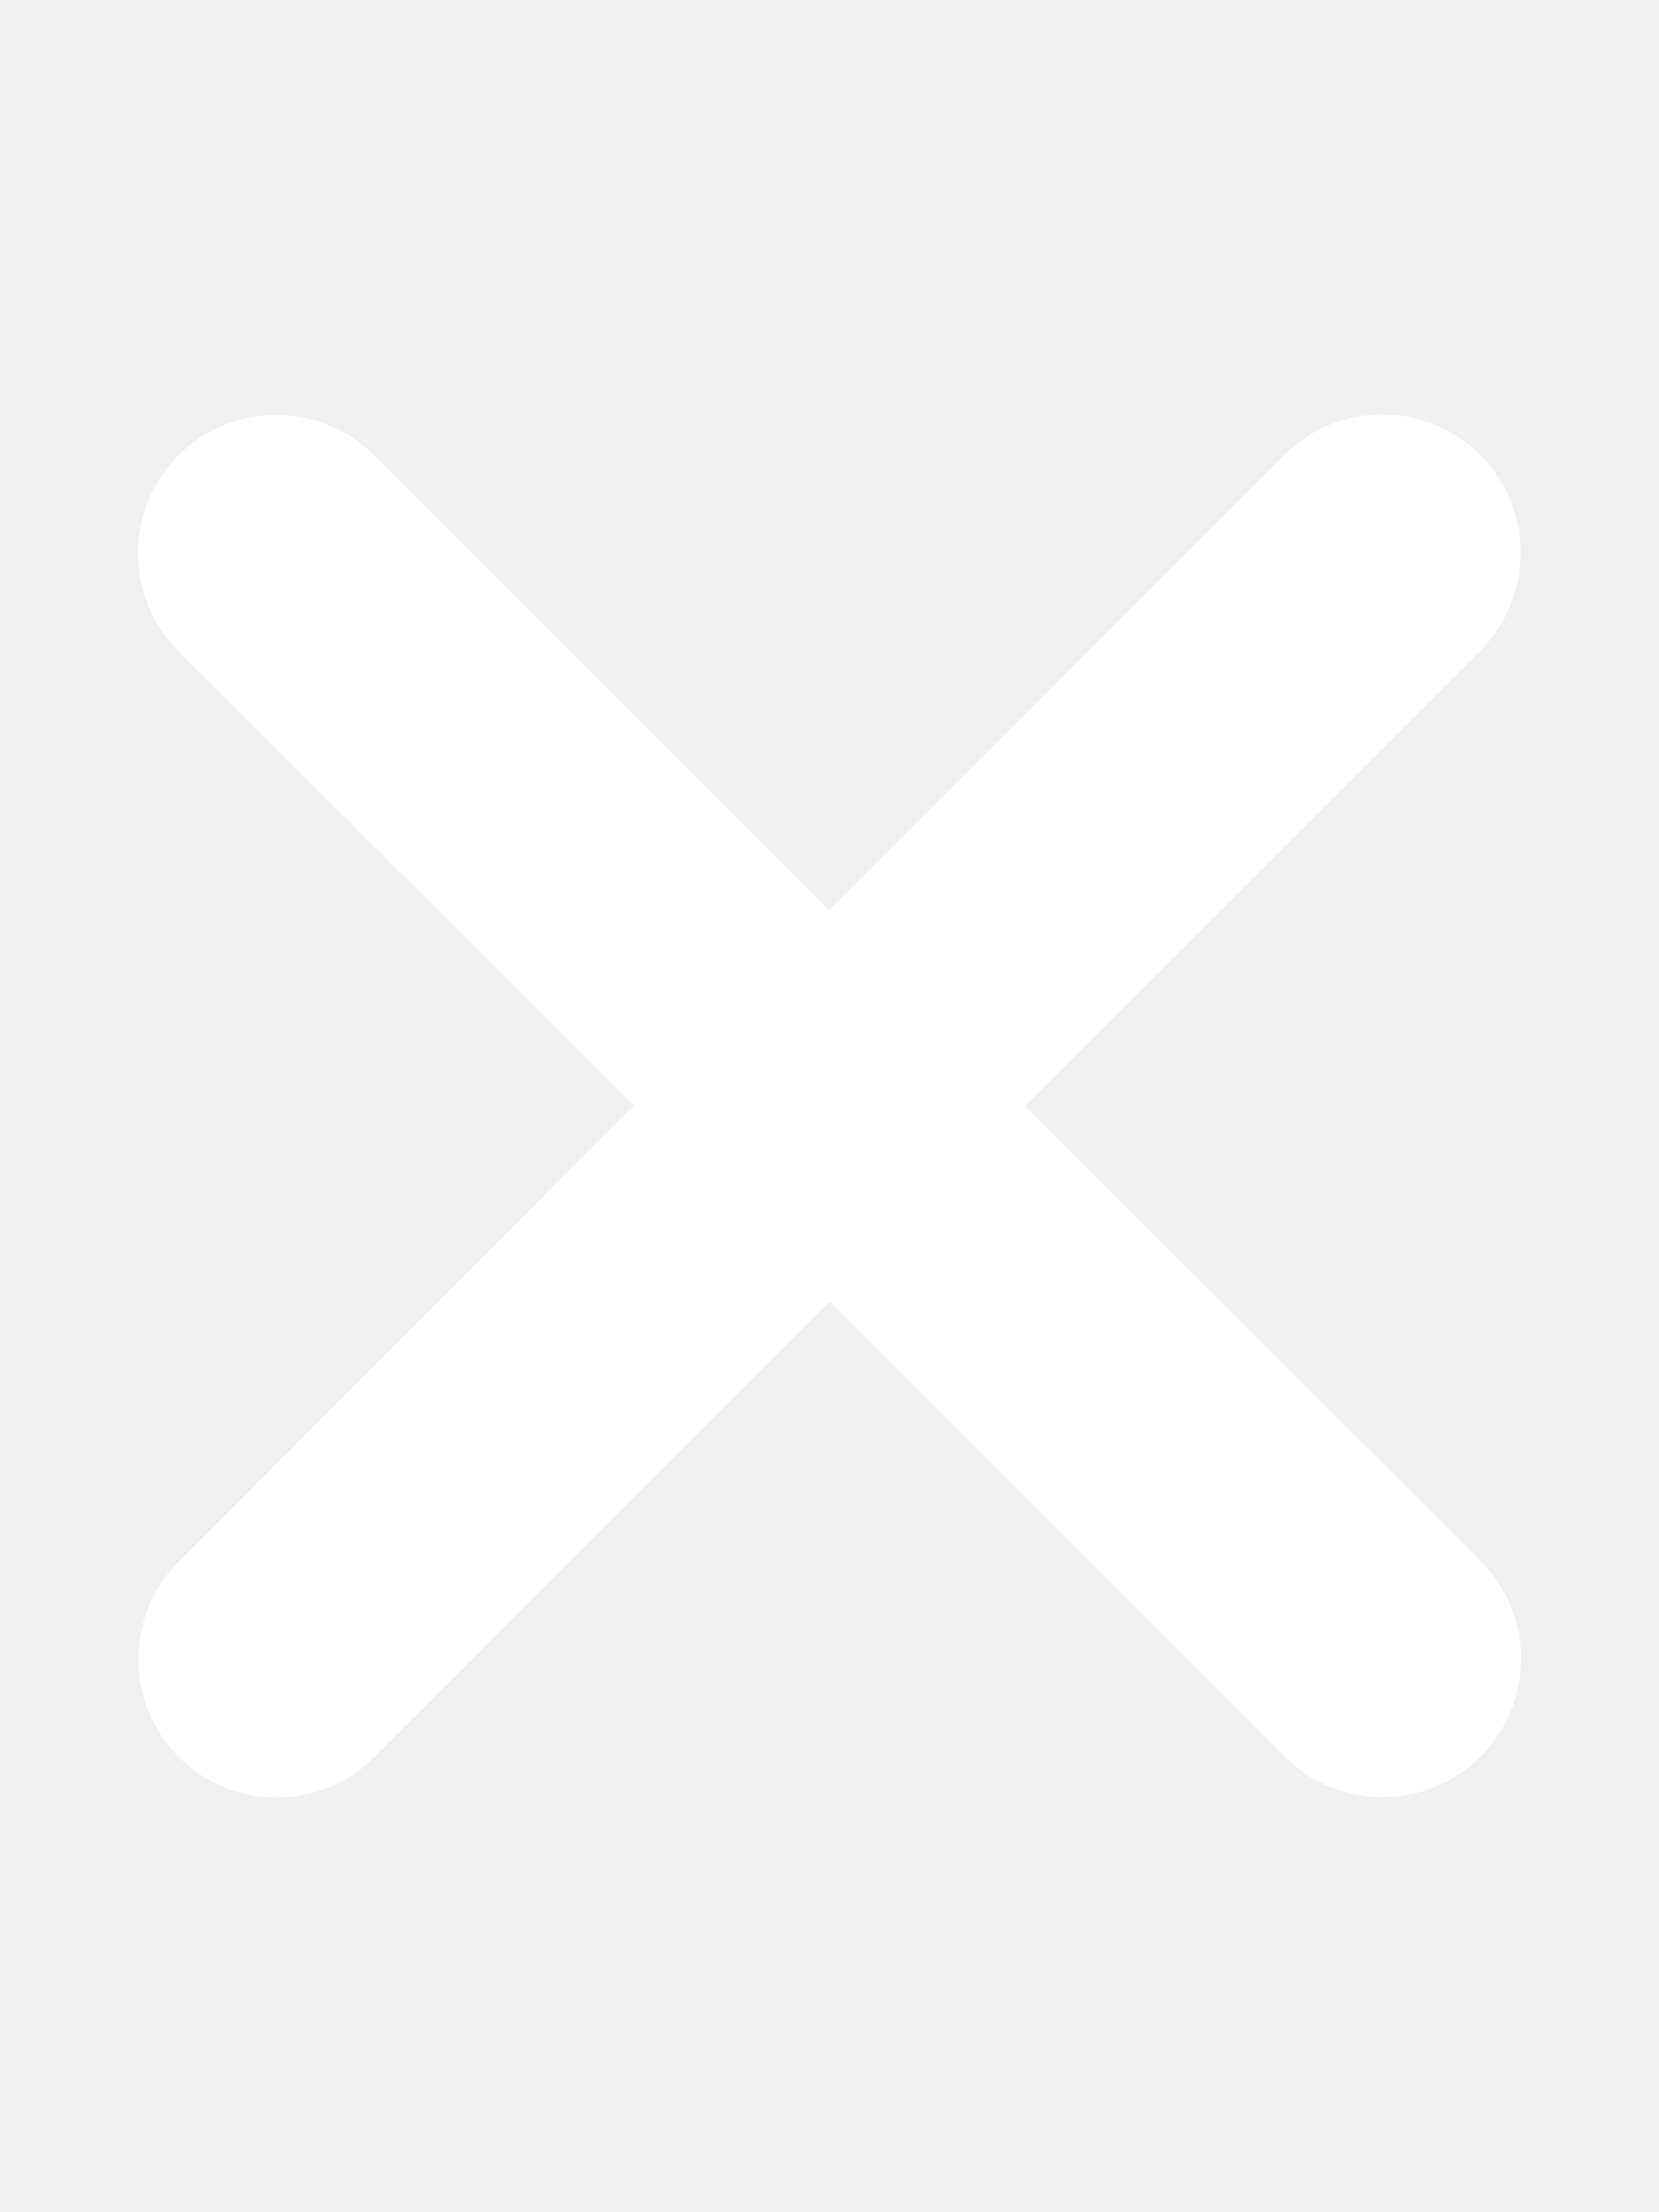
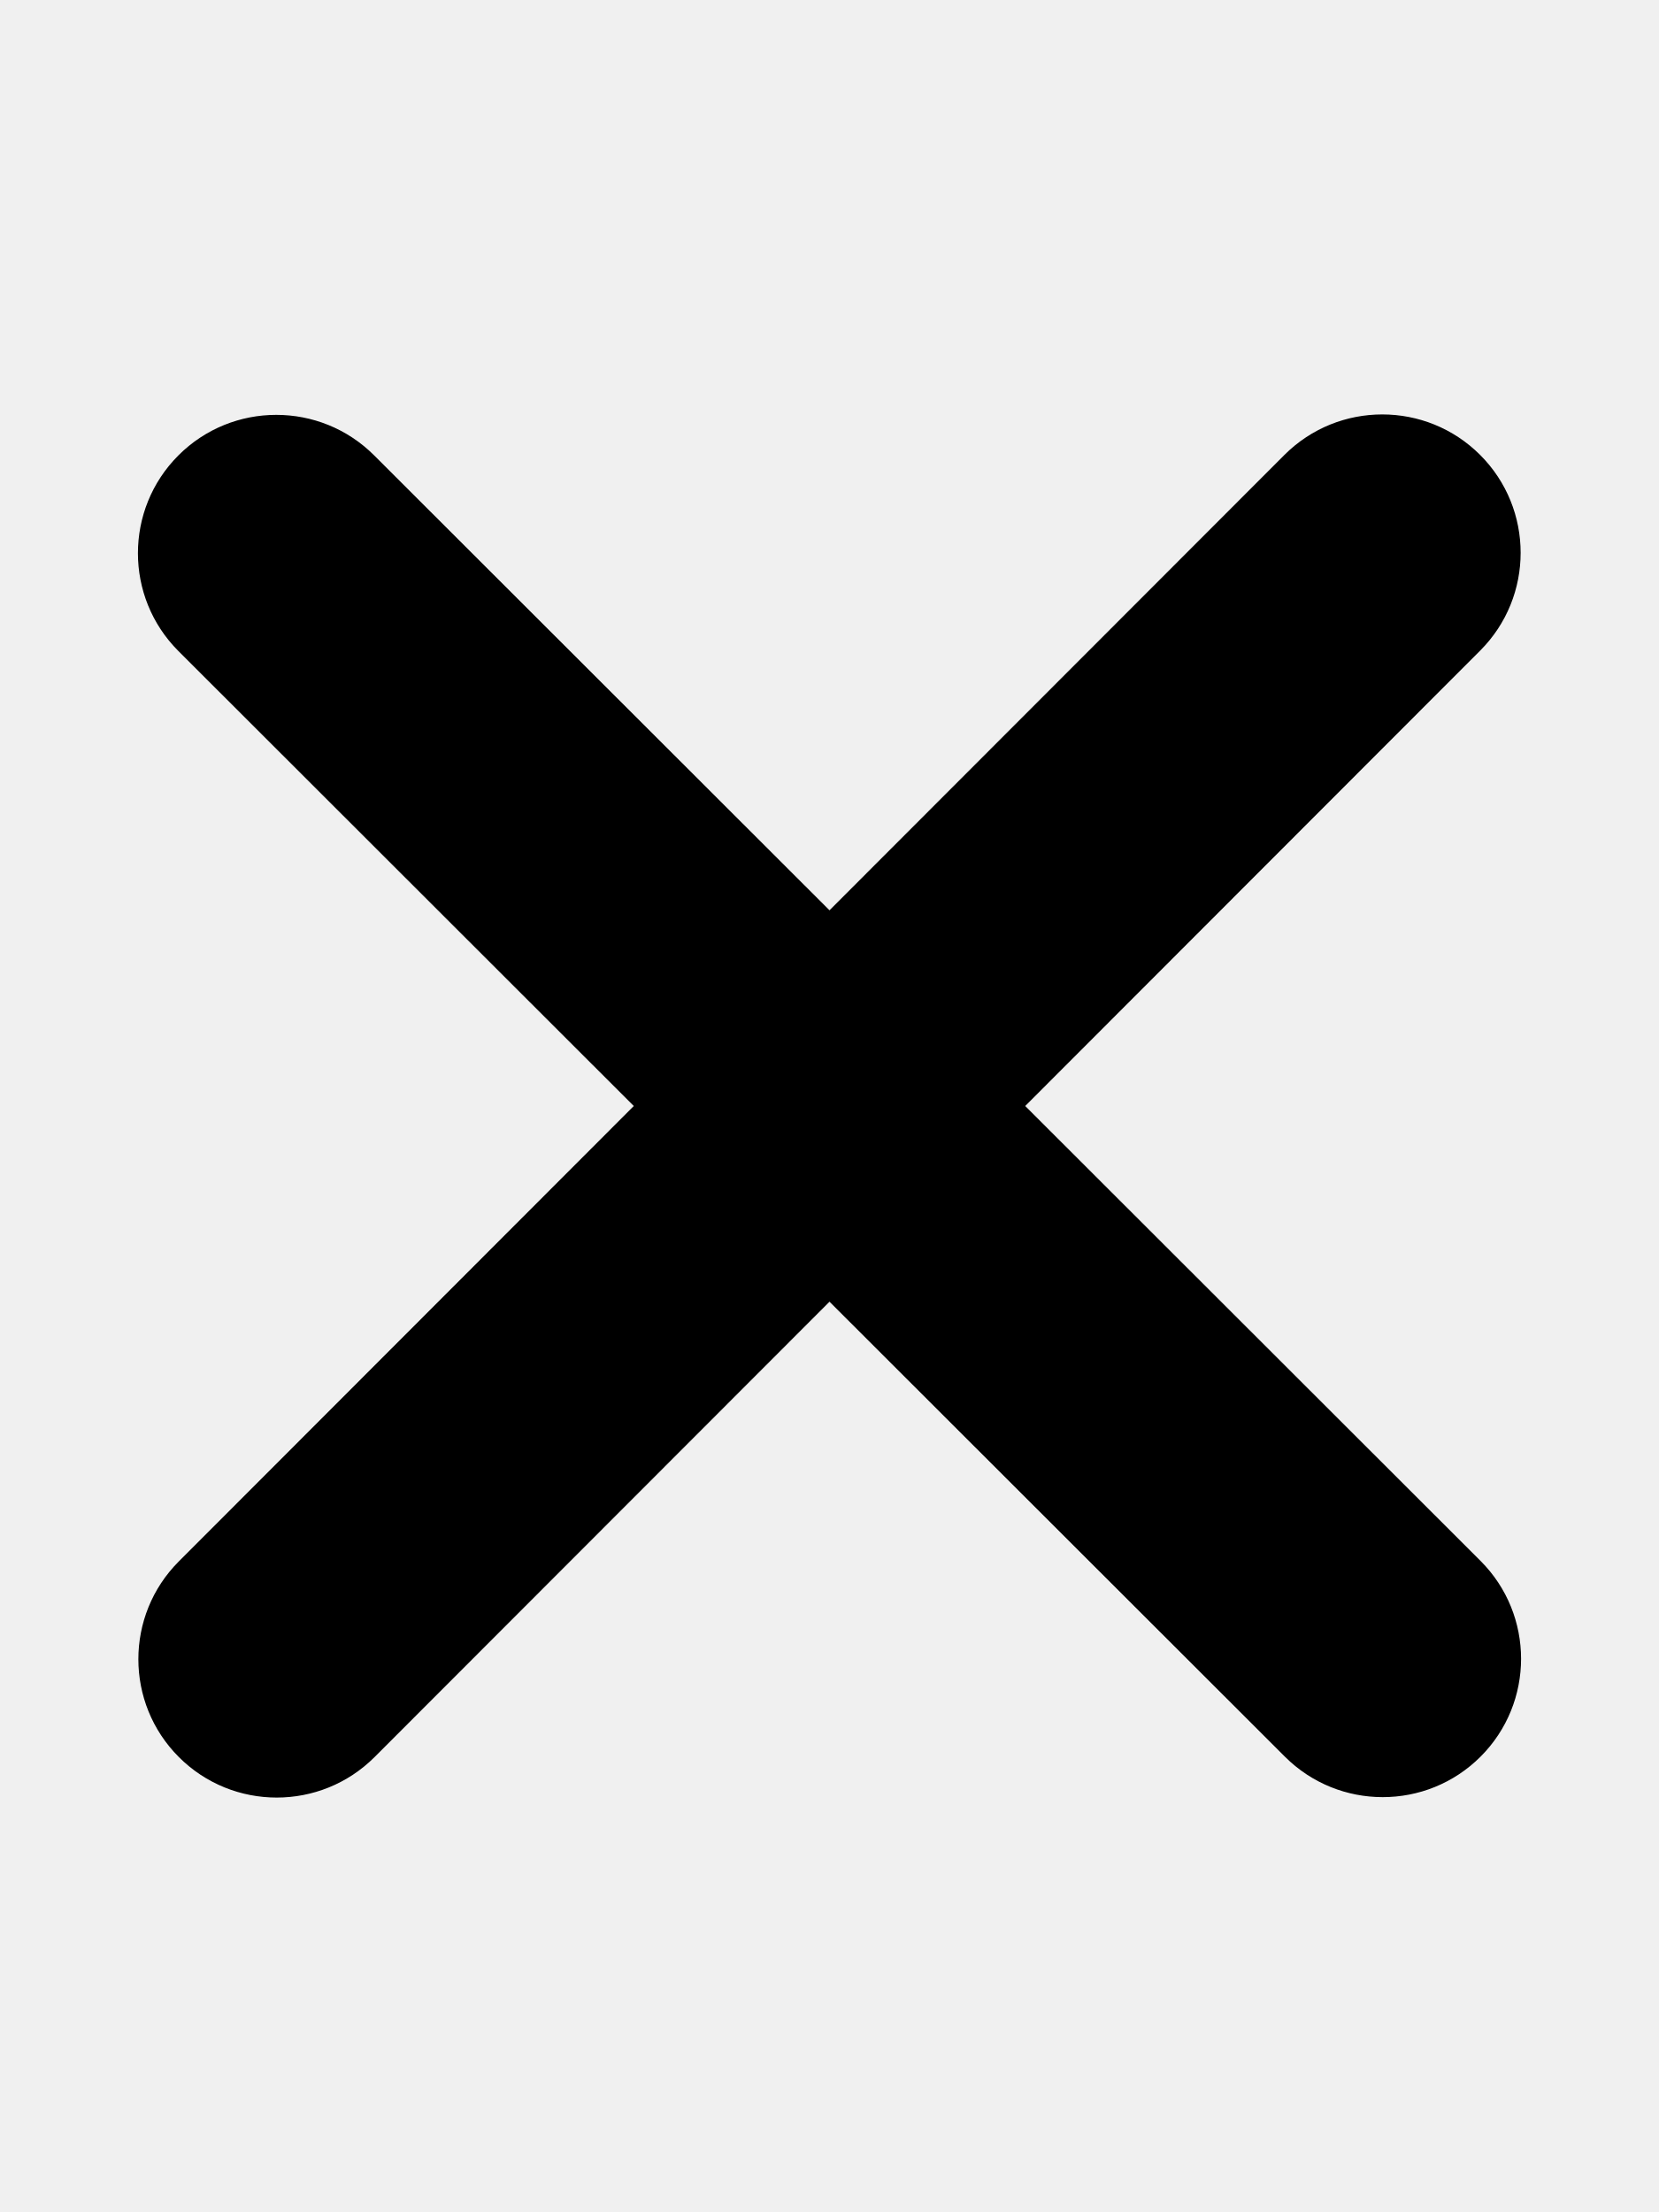
- <svg xmlns="http://www.w3.org/2000/svg" viewBox="0 0 384 512" fill="white">
+ <svg xmlns="http://www.w3.org/2000/svg" viewBox="0 0 384 512" fill="#000000">
  <path d="M342.6 150.6c12.5-12.5 12.5-32.8 0-45.3s-32.8-12.5-45.3 0L192 210.7 86.6 105.4c-12.5-12.5-32.8-12.5-45.3 0s-12.5 32.8 0 45.3L146.7 256 41.4 361.4c-12.5 12.5-12.5 32.8 0 45.3s32.8 12.5 45.3 0L192 301.3 297.4 406.6c12.5 12.5 32.8 12.5 45.3 0s12.5-32.8 0-45.3L237.3 256 342.6 150.6z" />
</svg>
